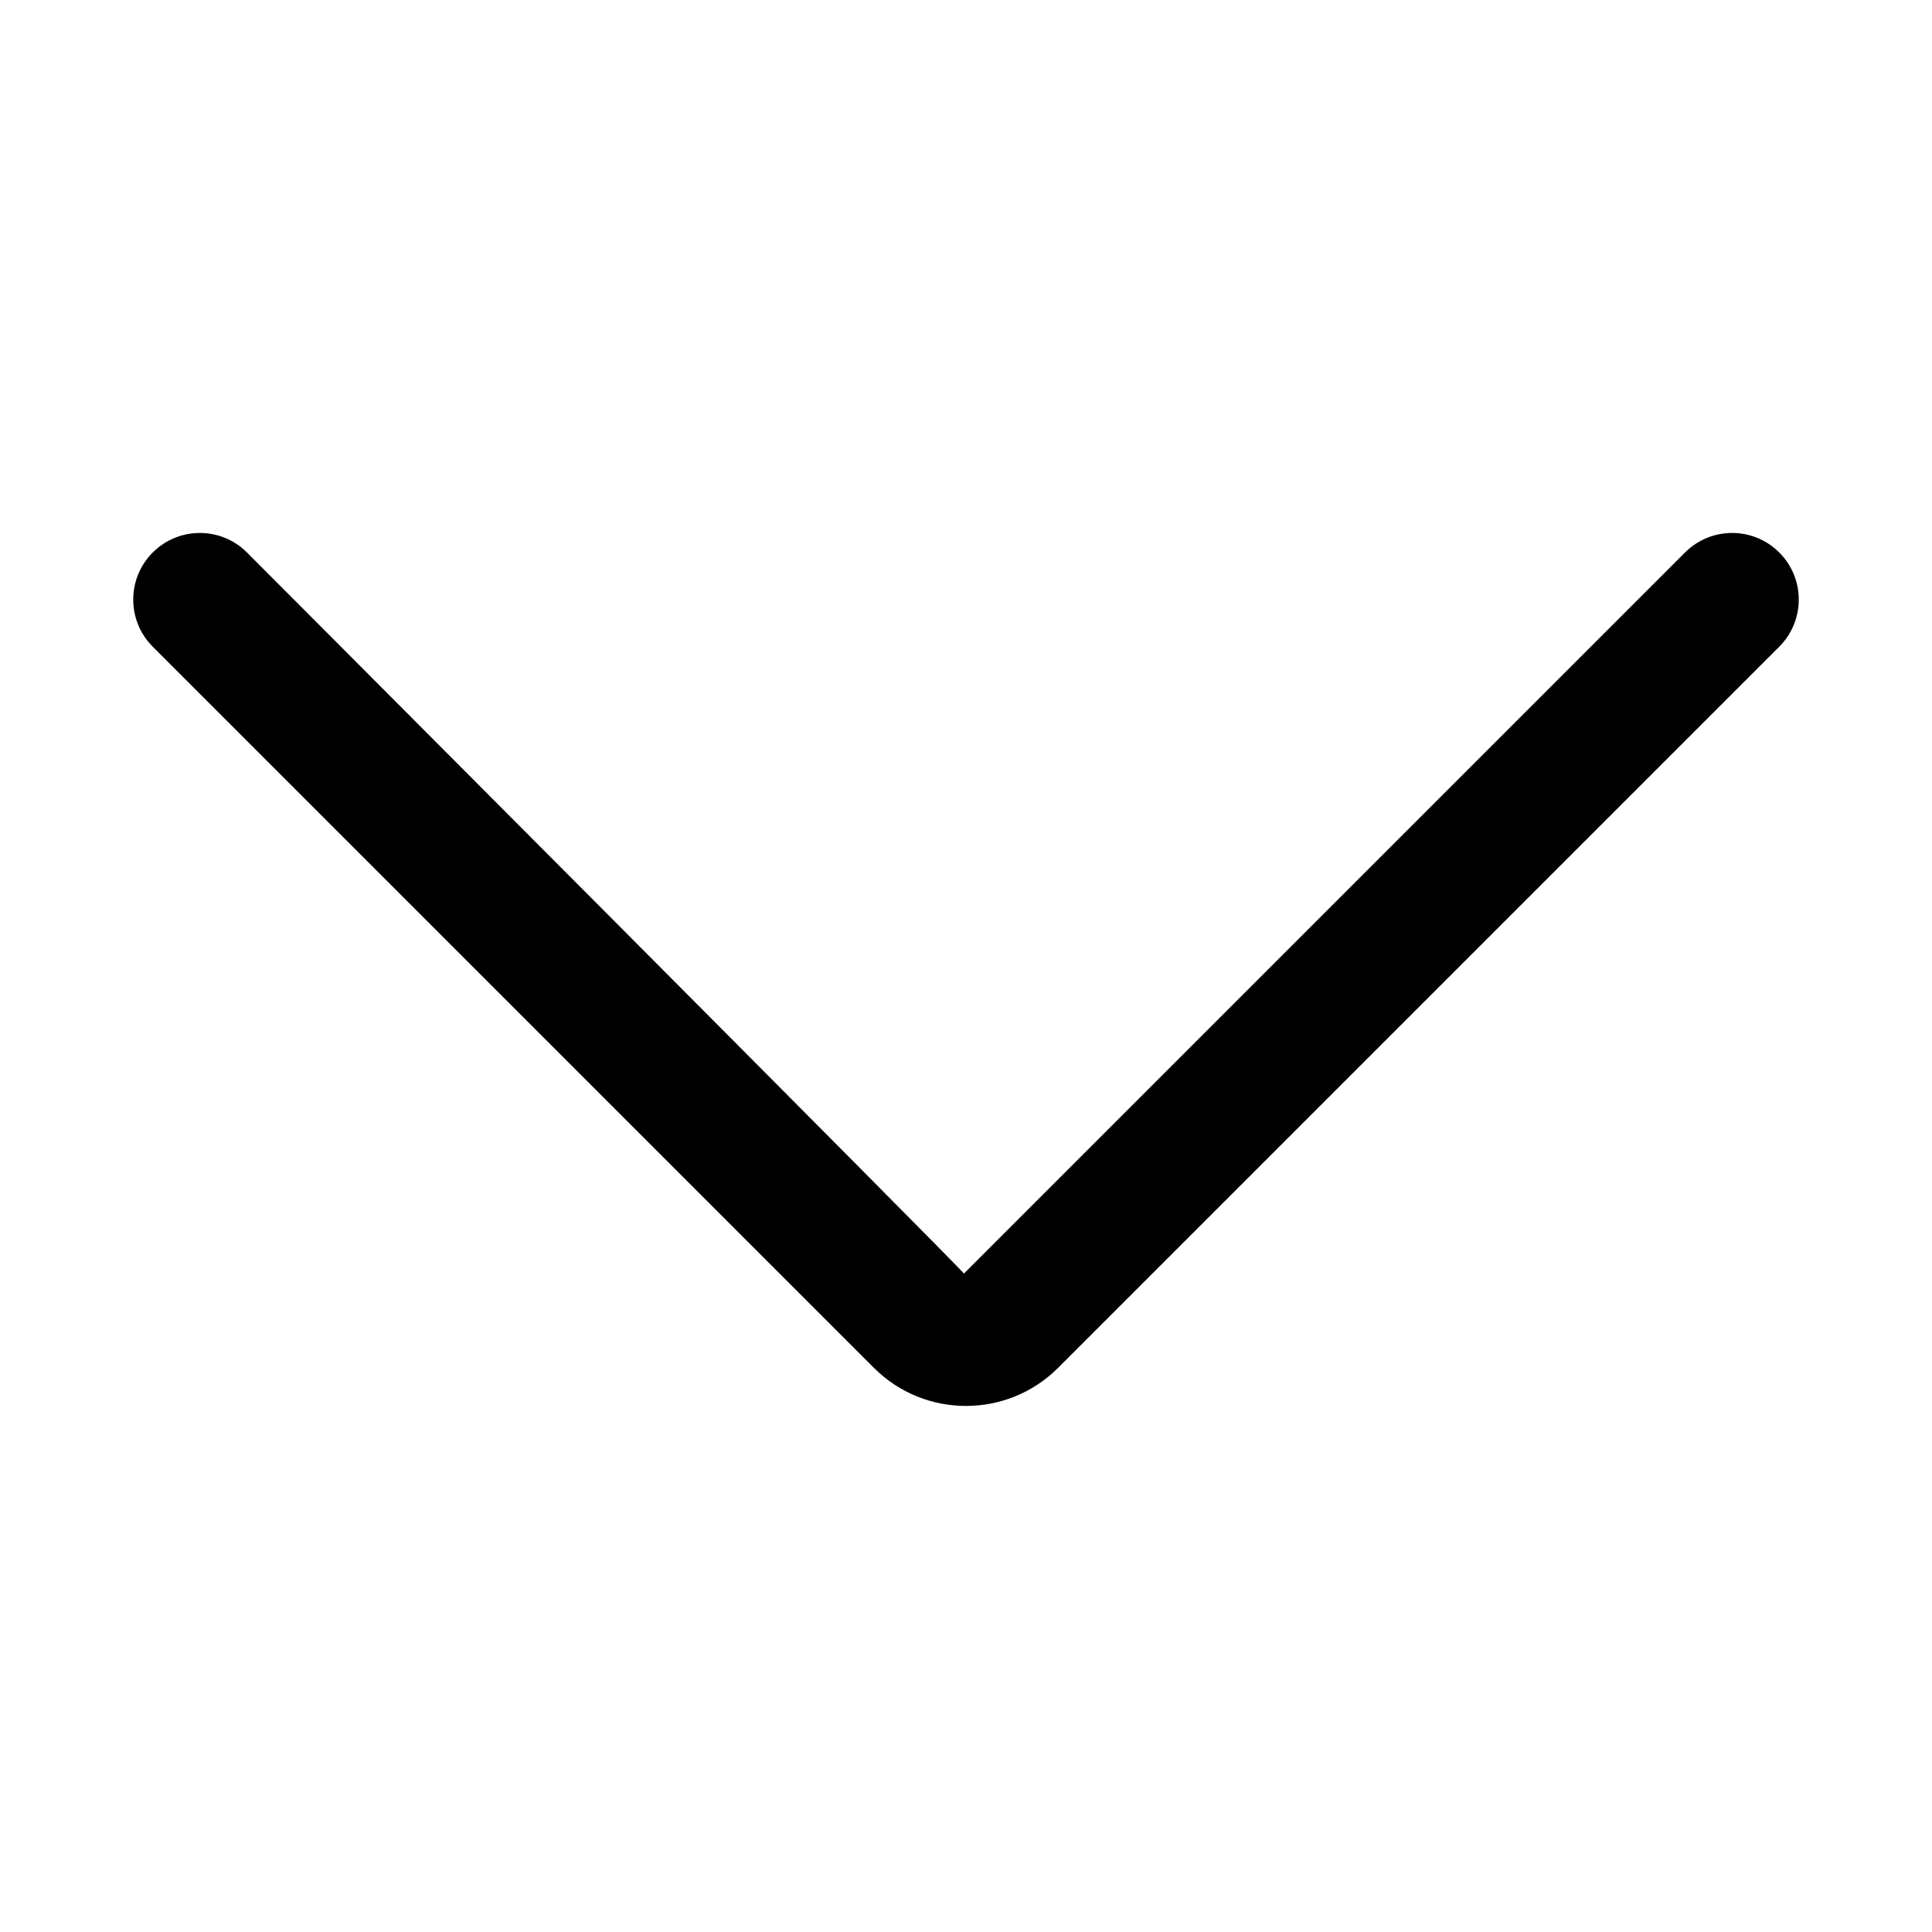
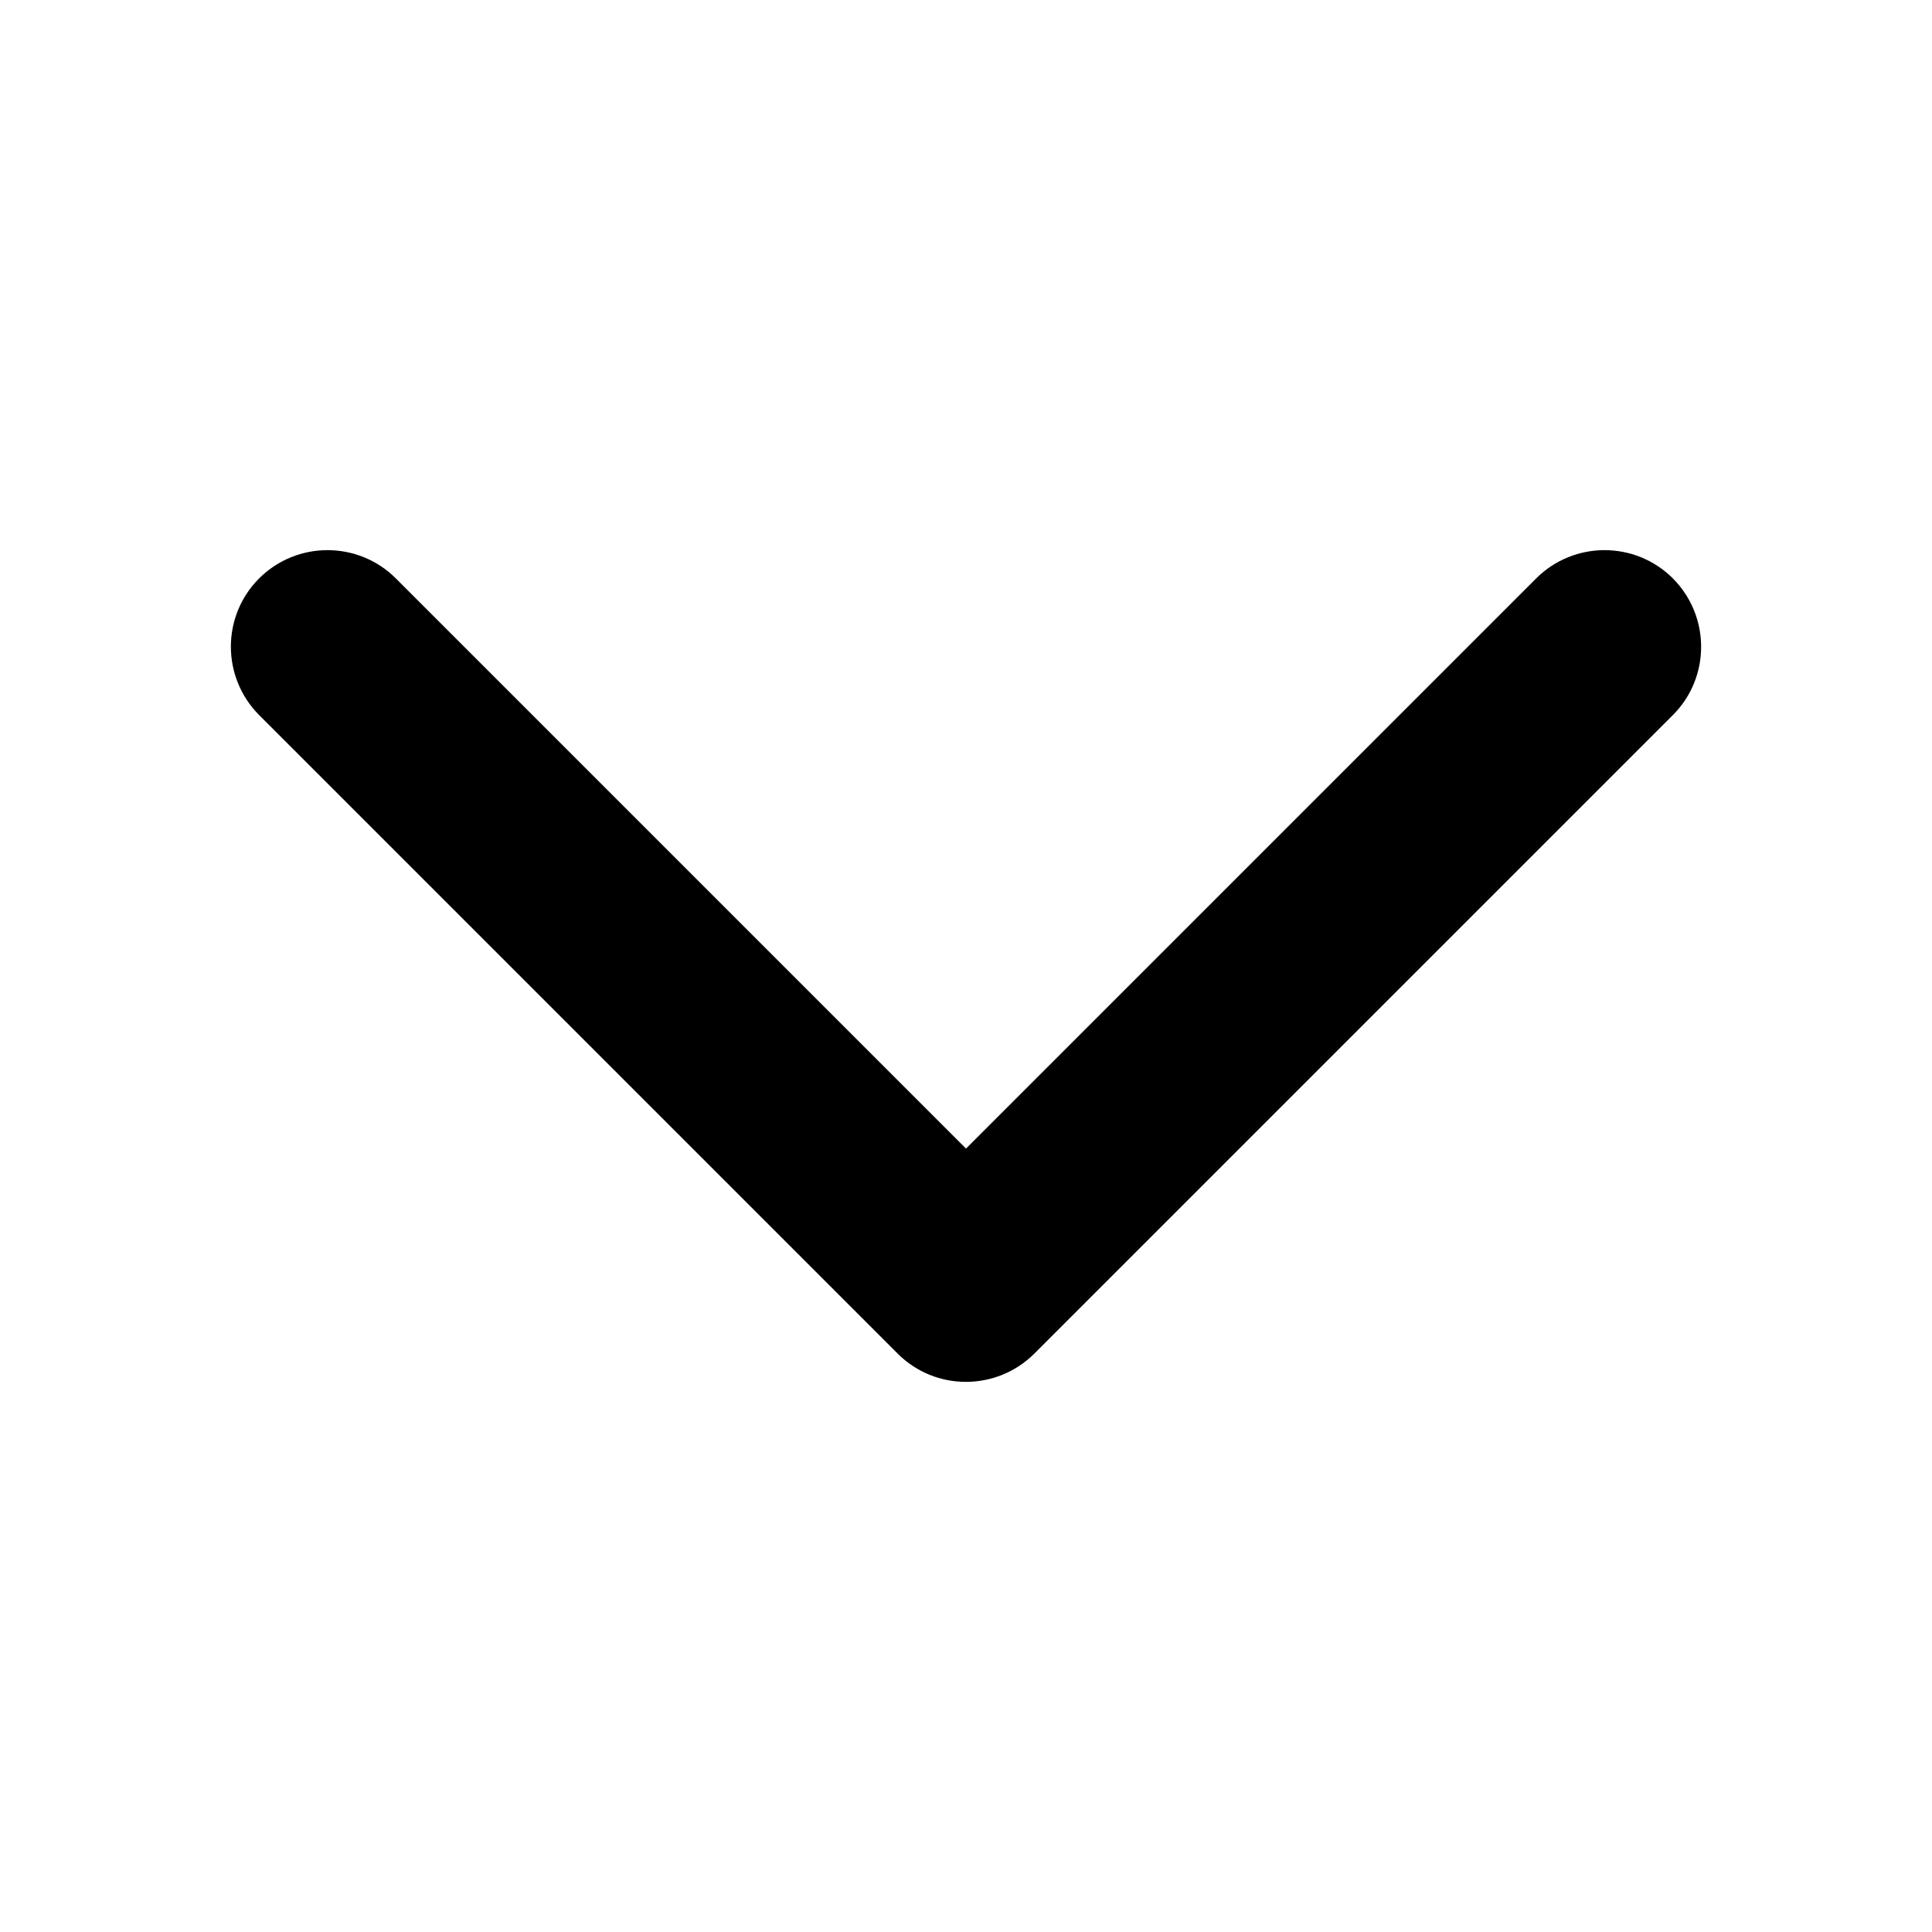
- <svg xmlns="http://www.w3.org/2000/svg" class="icon" style="width: 1em; height: 1em;vertical-align: middle;fill: currentColor;overflow: hidden;" viewBox="0 0 1024 1024" version="1.1" p-id="6023">
-   <path d="M463.166 724.964C490.131 751.929 533.889 751.91 560.834 724.964L943.037 342.761C956.827 328.972 956.827 306.614 943.037 292.825 929.248 279.035 906.89 279.035 893.101 292.825L510.898 675.028C511.521 674.404 130.899 292.825 130.899 292.825 117.11 279.035 94.752 279.035 80.963 292.825 67.173 306.614 67.173 328.972 80.963 342.761L463.166 724.964Z" p-id="6024" />
+ <svg xmlns="http://www.w3.org/2000/svg" class="icon" style="width: 1em; height: 1em;vertical-align: middle;fill: currentColor;overflow: hidden;" viewBox="0 0 1024 1024" version="1.1" p-id="2537">
+   <path d="M173.568 291.584c-13.056 0-26.24 4.992-36.224 14.976-19.968 19.968-19.968 52.352 0 72.448l338.432 338.432c19.968 19.968 52.352 19.968 72.448 0s19.968-52.352 0-72.448L209.792 306.56c-9.984-9.984-23.168-14.976-36.224-14.976zM850.432 291.584c-13.056 0-26.24 4.992-36.224 14.976L475.776 644.992c-19.968 19.968-19.968 52.352 0 72.448 19.968 19.968 52.352 19.968 72.448 0l338.432-338.432c19.968-19.968 19.968-52.352 0-72.448-9.984-9.984-23.168-14.976-36.224-14.976z" p-id="2538" />
</svg>
